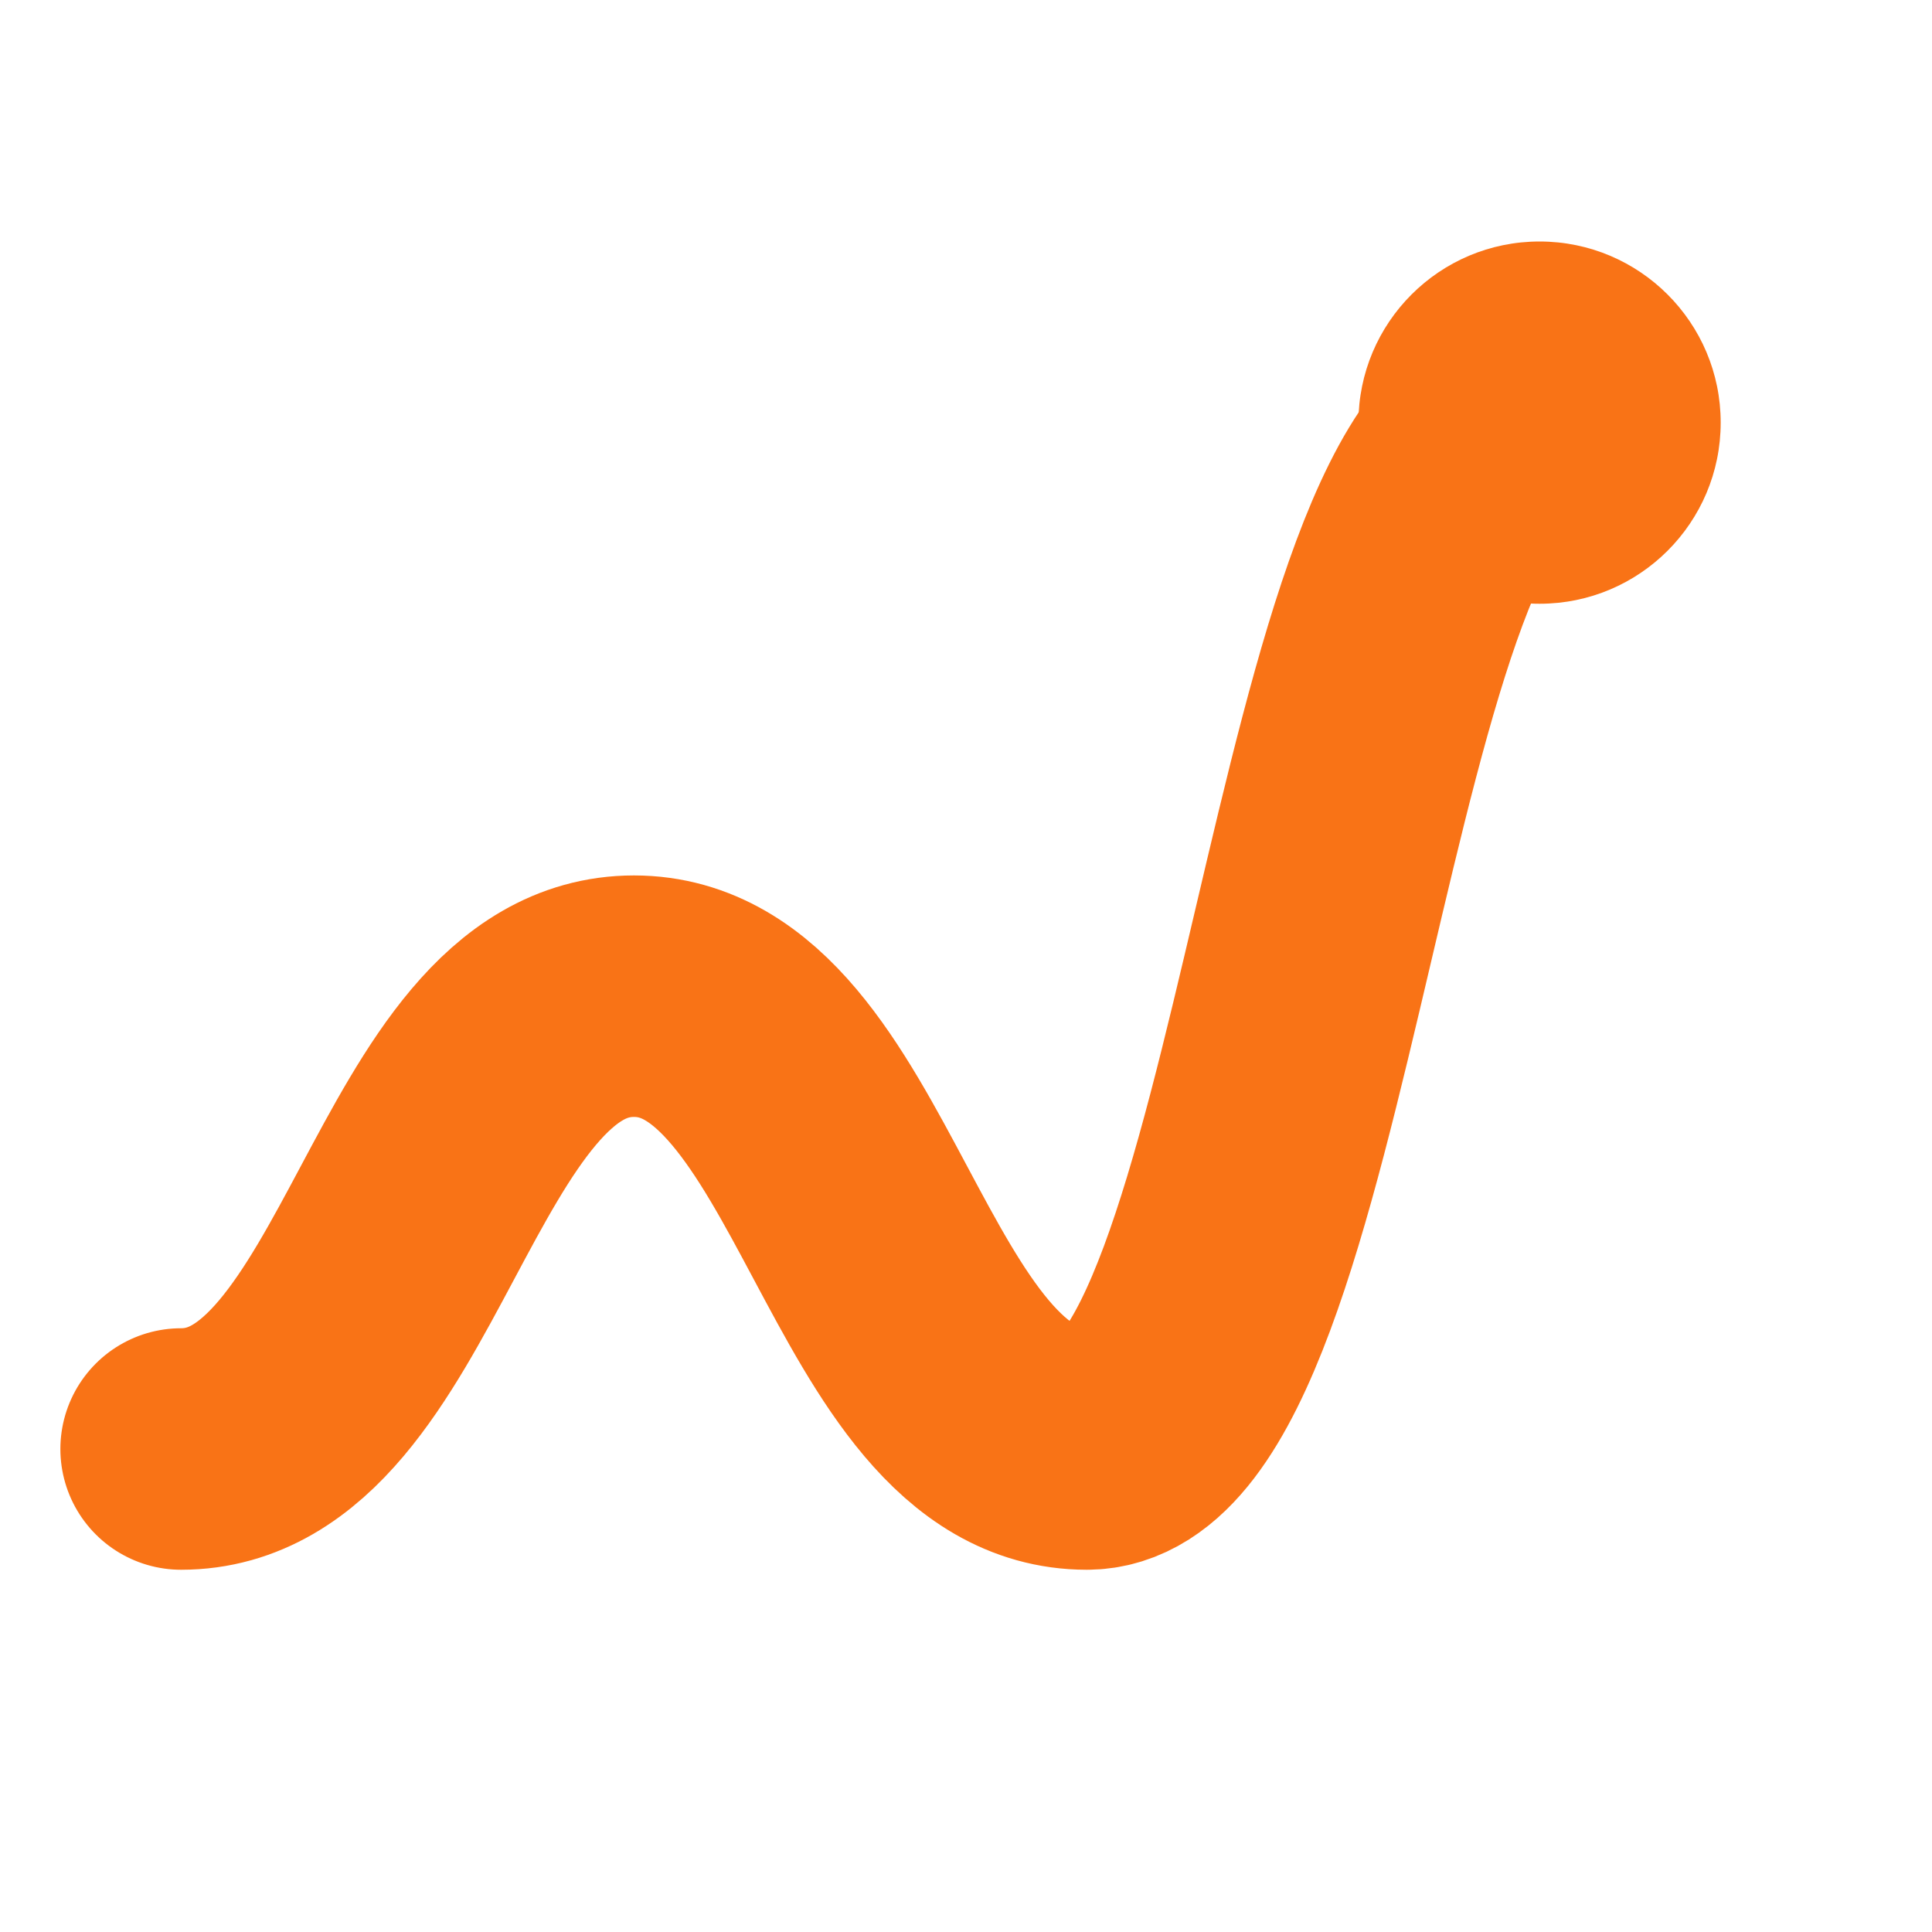
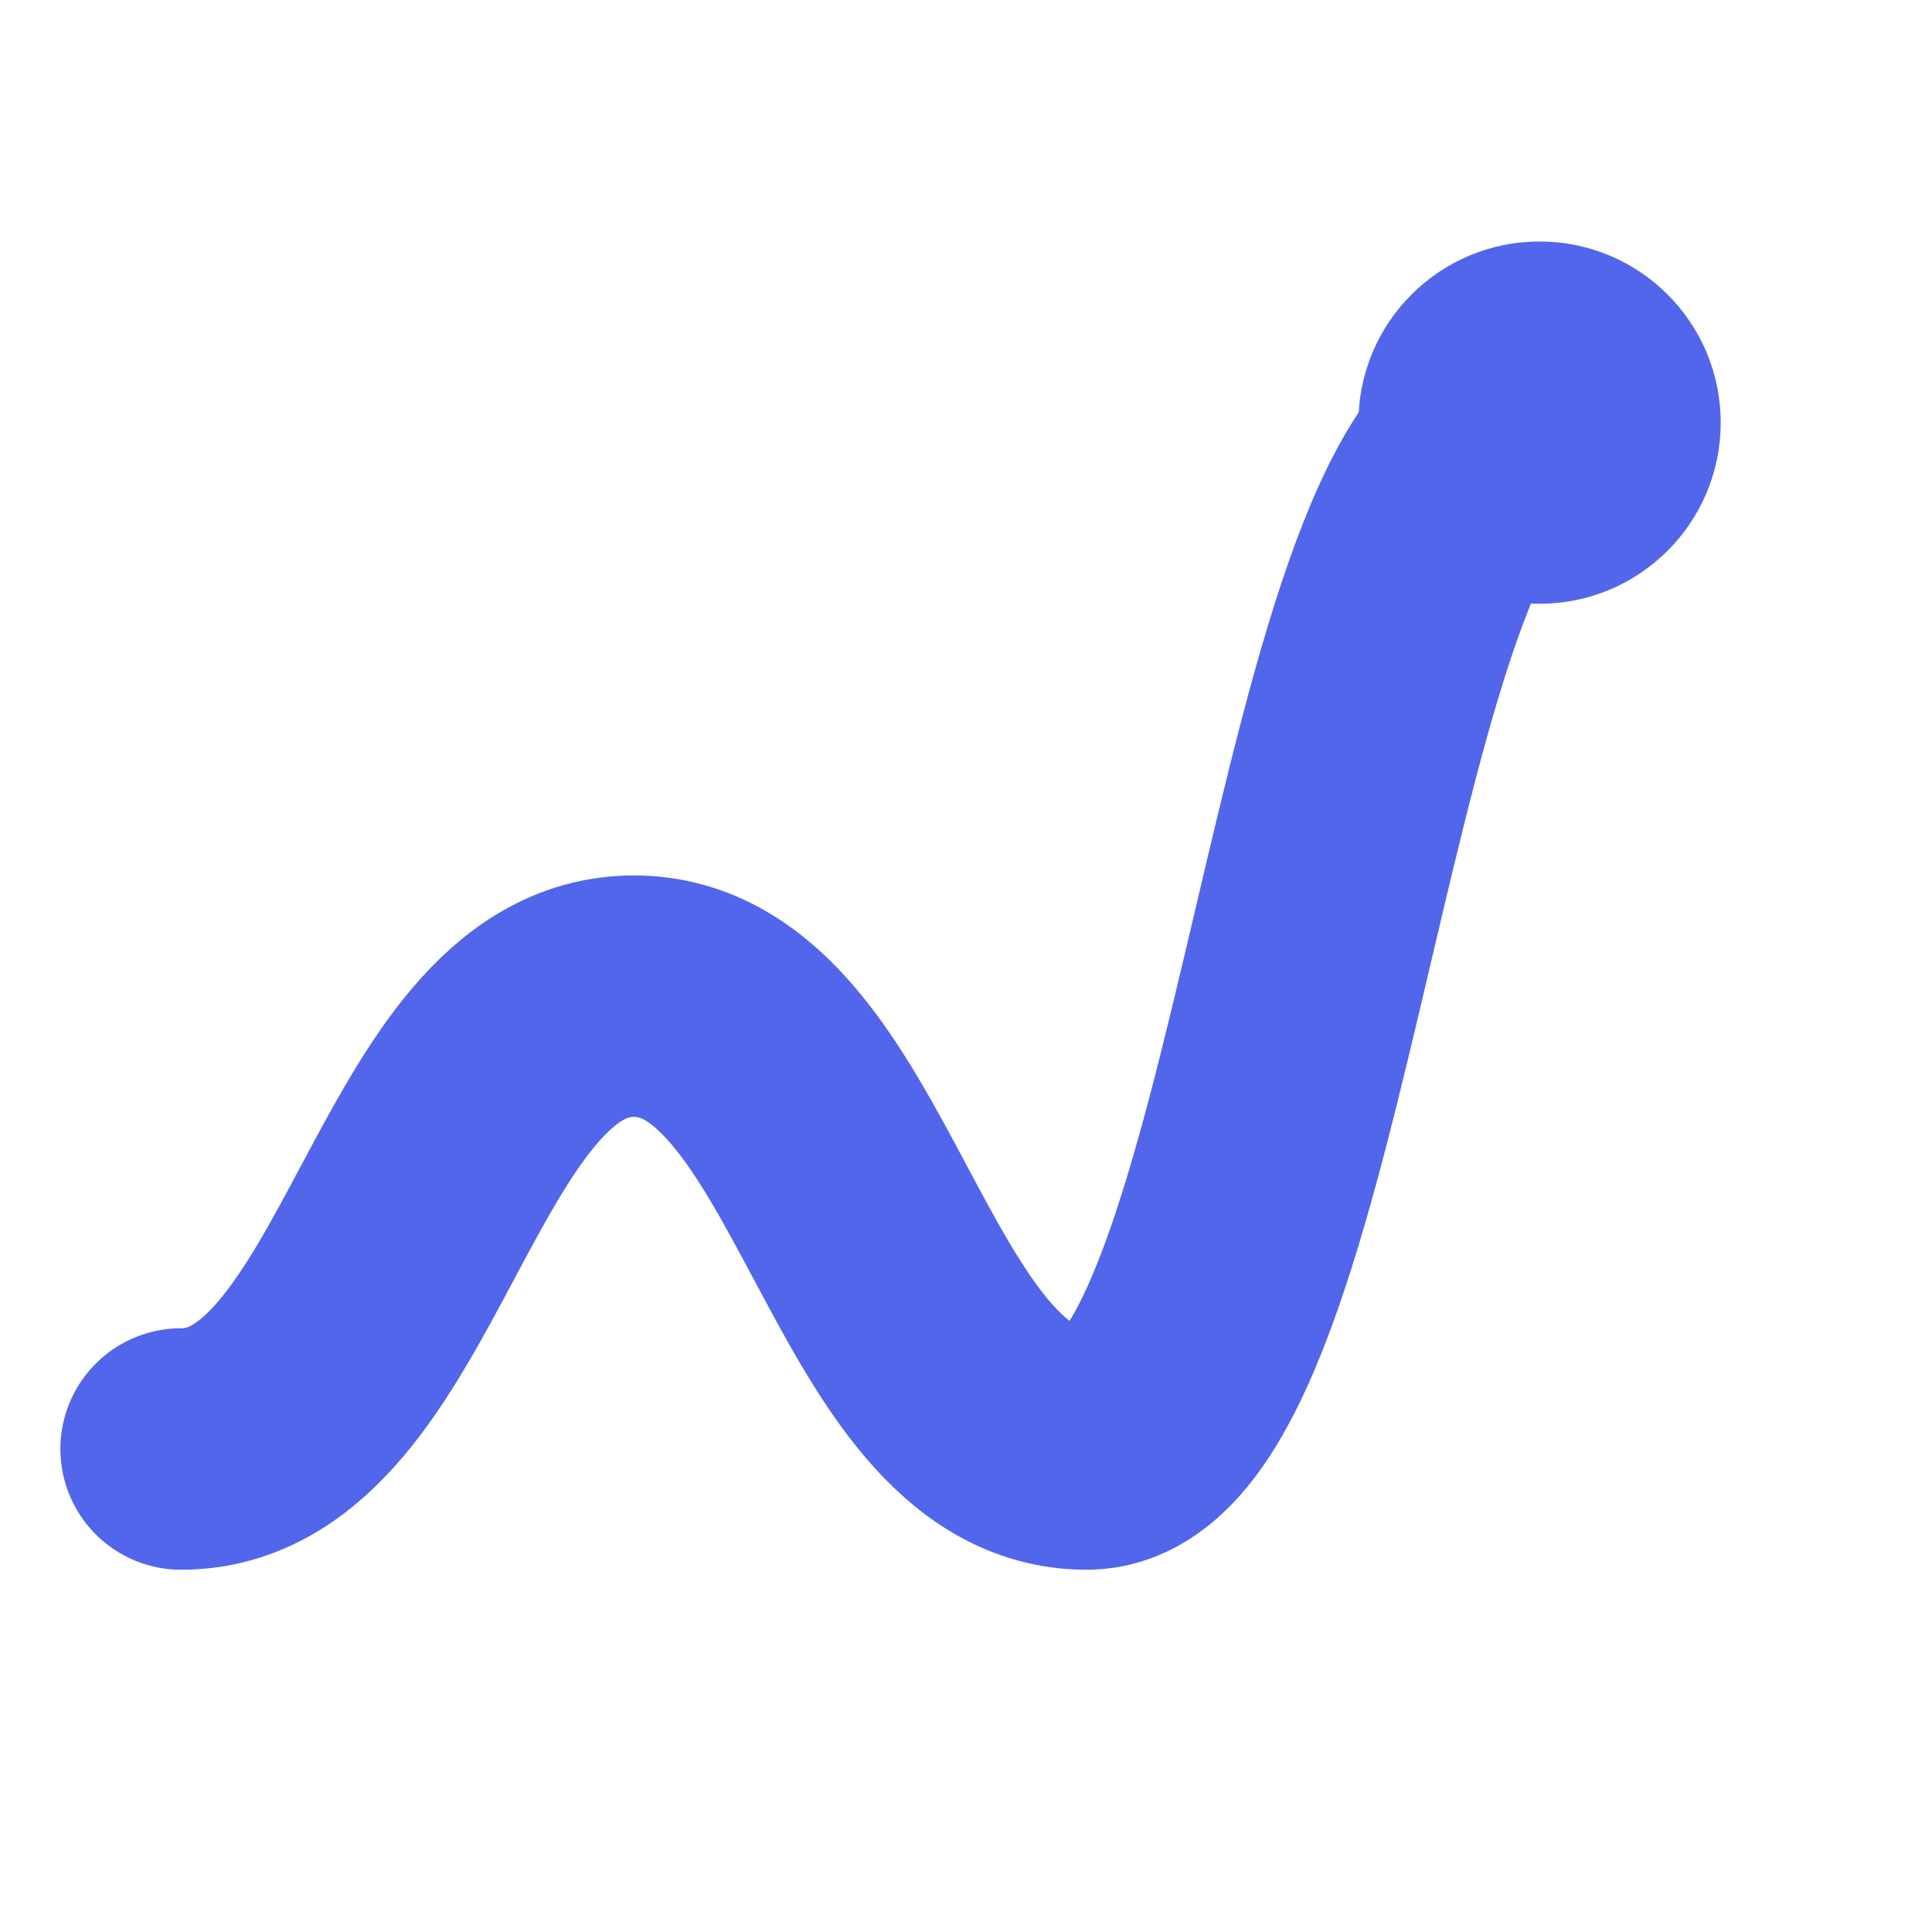
<svg xmlns="http://www.w3.org/2000/svg" viewBox="0 0 64 64" fill="none">
-   <path d="M6 48 C 13 48, 14 33, 21 33 C 28 33, 29 48, 36 48 C 43 48, 44 14, 51 14" stroke="#F97316" stroke-width="8" stroke-linecap="round" />
-   <circle cx="51" cy="14" r="6" fill="#F97316" />
+   <path d="M6 48 C 13 48, 14 33, 21 33 C 28 33, 29 48, 36 48 C 43 48, 44 14, 51 14" stroke="#5266EB" stroke-width="8" stroke-linecap="round" />
+   <circle cx="51" cy="14" r="6" fill="#5266EB" />
</svg>
